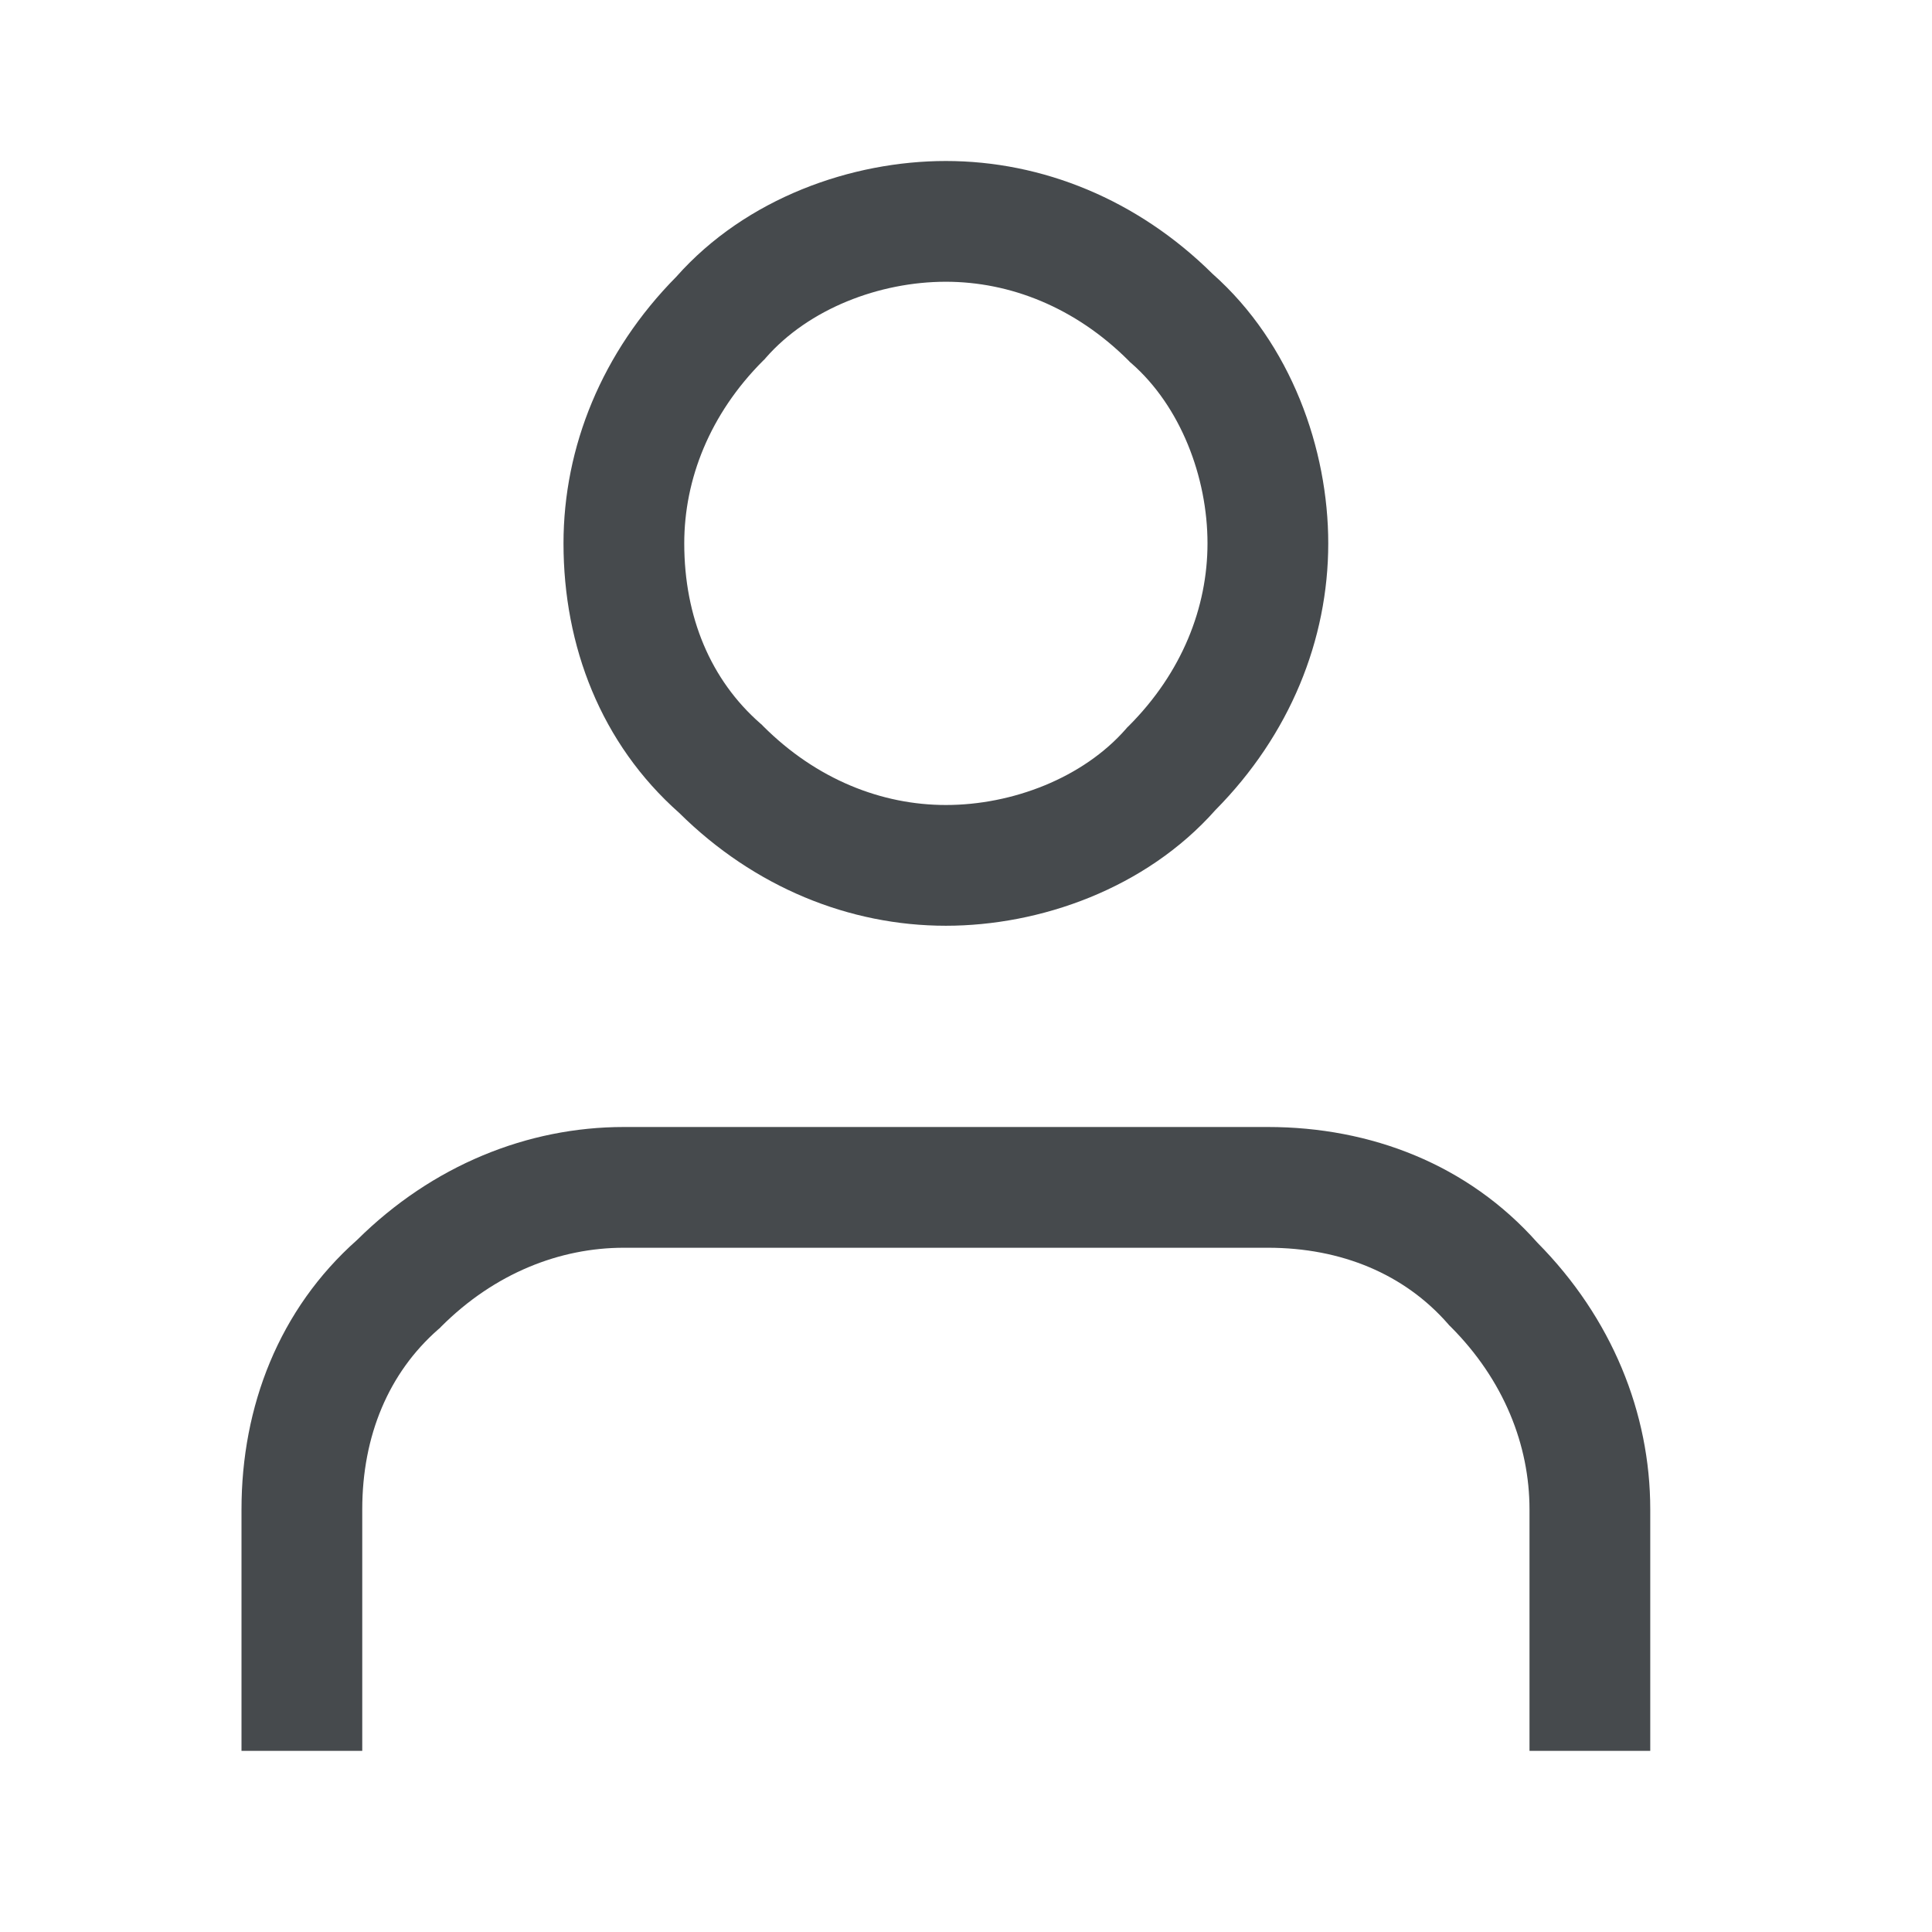
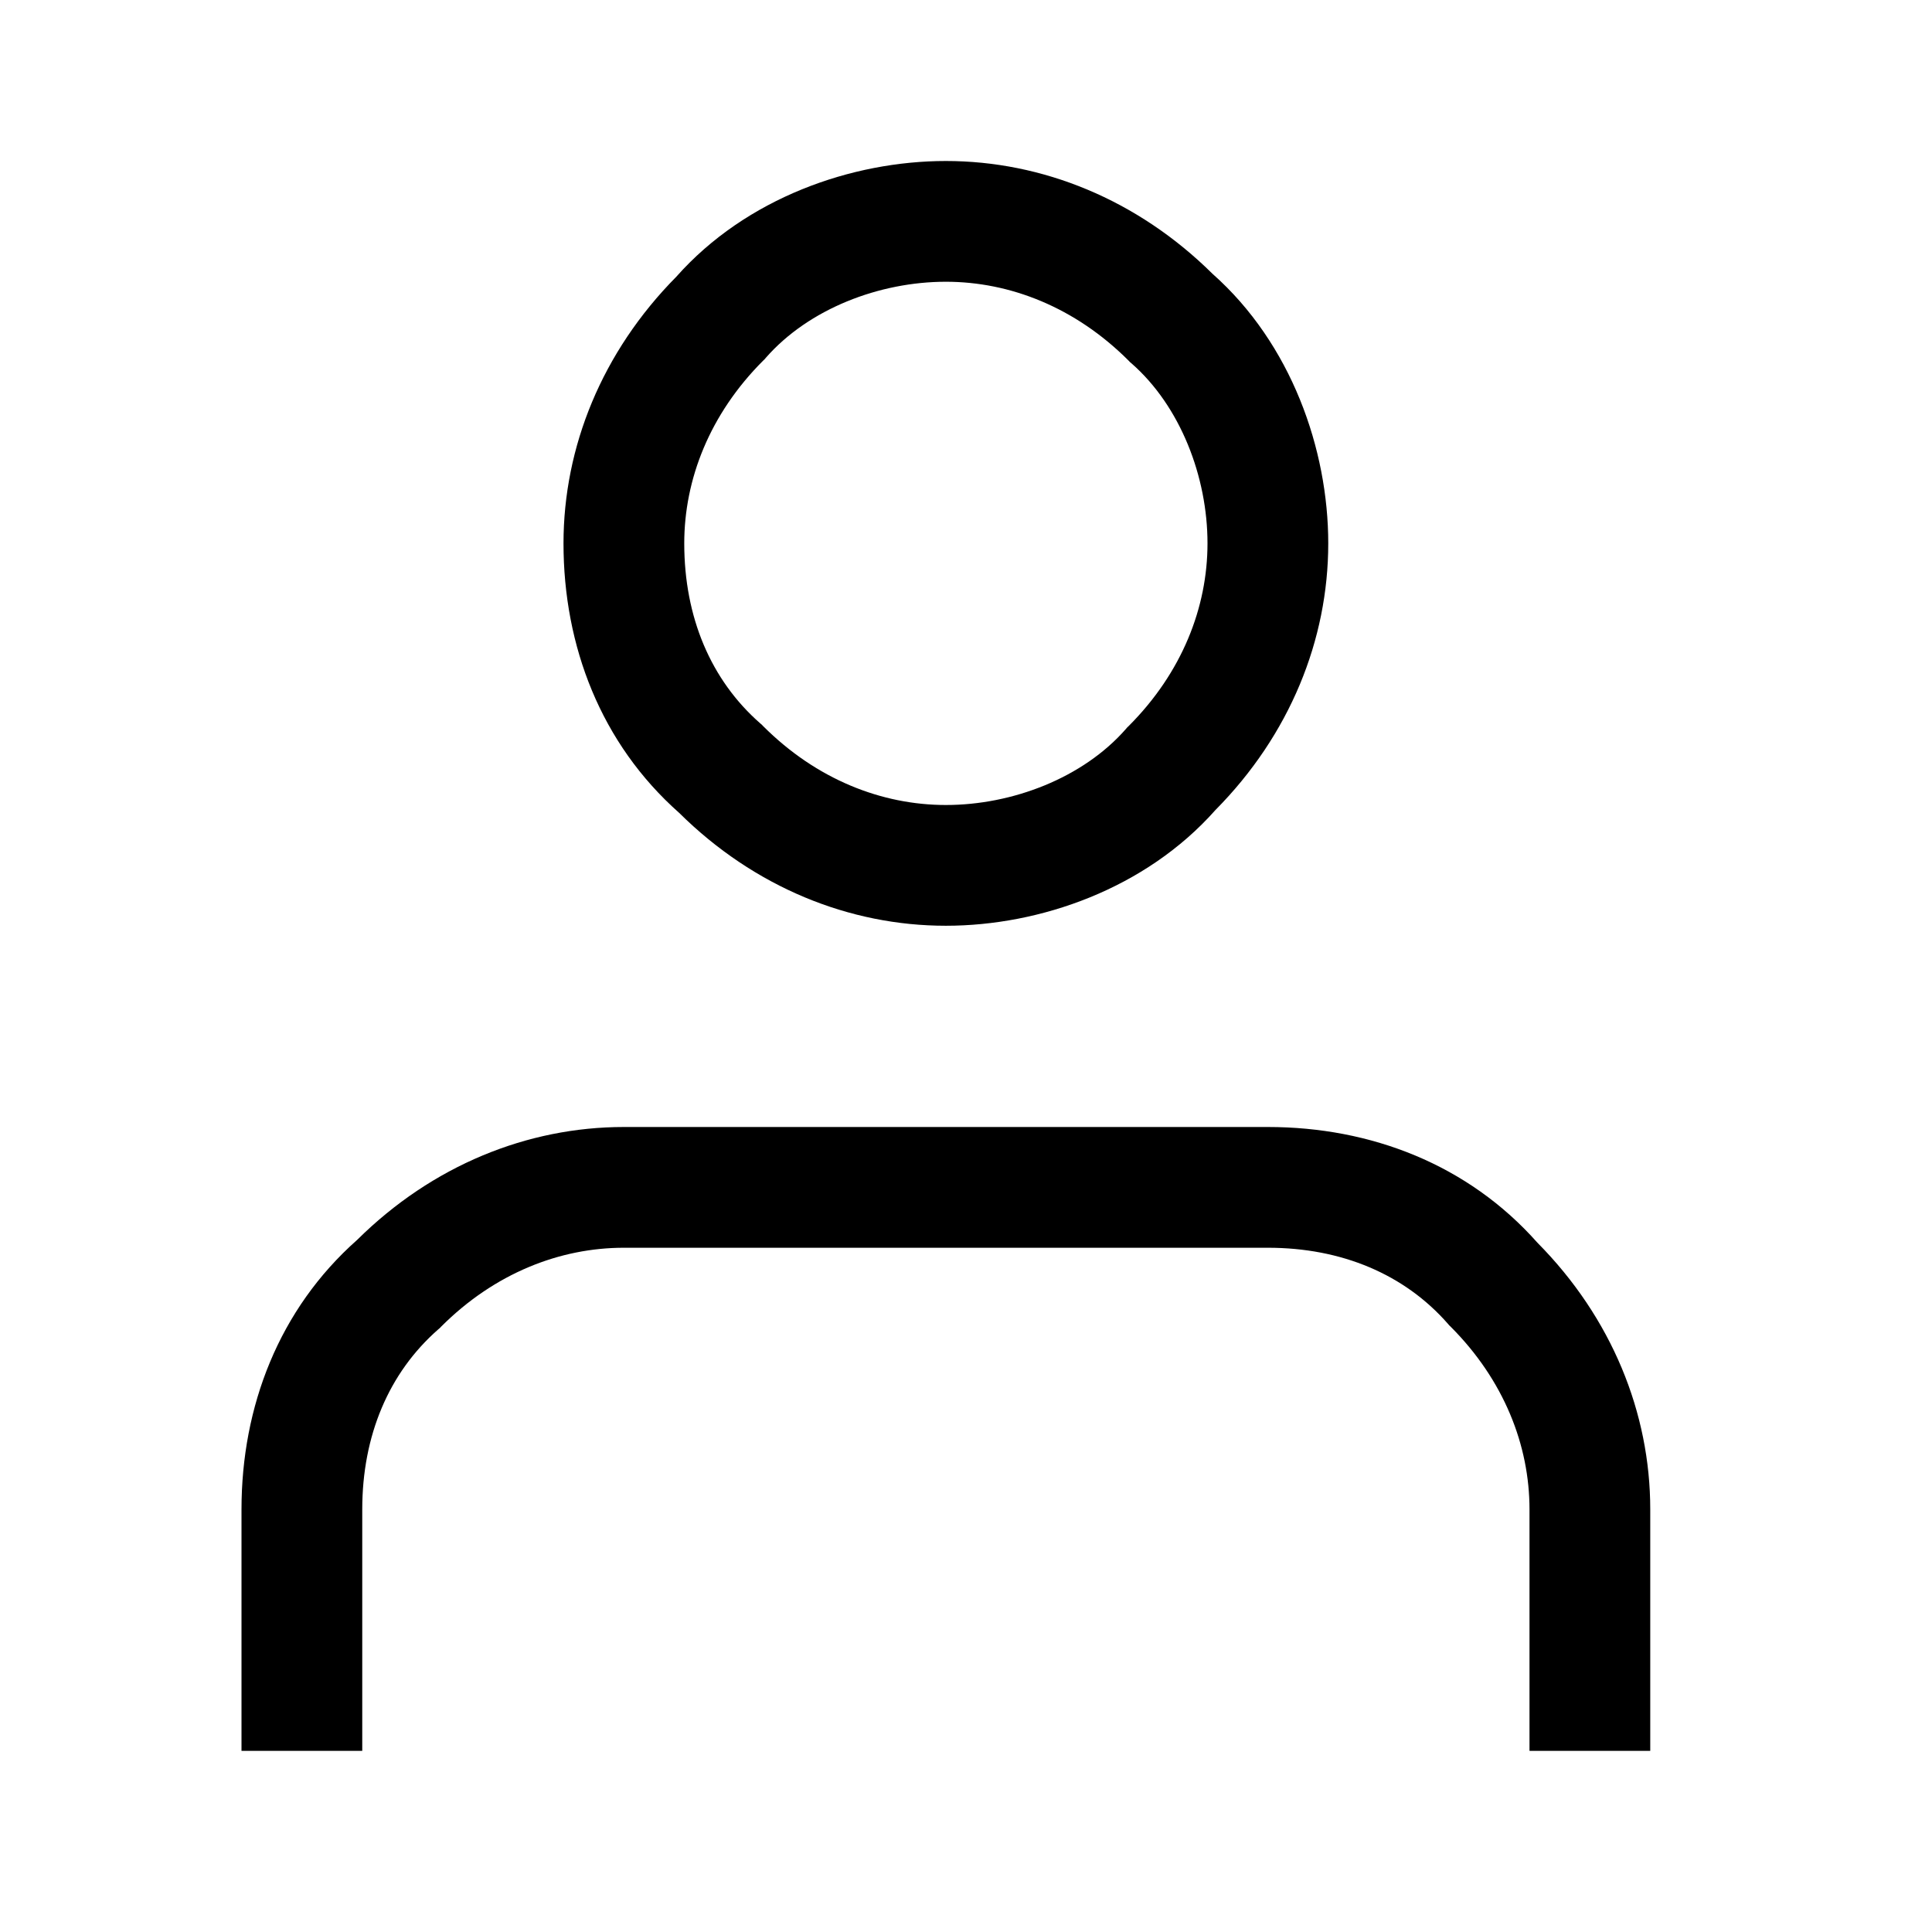
<svg xmlns="http://www.w3.org/2000/svg" width="24" height="24" viewBox="0 0 24 24" fill="none">
-   <path fill-rule="evenodd" clip-rule="evenodd" d="M8.402 3.437C9.27 2.458 10.583 2 11.75 2C12.948 2 14.13 2.478 15.063 3.402C16.042 4.27 16.5 5.583 16.5 6.75C16.5 7.948 16.023 9.129 15.098 10.063C14.23 11.042 12.917 11.5 11.75 11.5C10.552 11.5 9.371 11.023 8.437 10.098C7.465 9.237 7 8.027 7 6.75C7 5.552 7.478 4.371 8.402 3.437ZM11.75 3.5C10.924 3.5 10.047 3.836 9.514 4.444L9.498 4.463L9.48 4.48C8.816 5.144 8.5 5.955 8.5 6.75C8.5 7.665 8.829 8.447 9.444 8.986L9.463 9.002L9.48 9.02C10.144 9.684 10.955 10 11.75 10C12.576 10 13.453 9.664 13.986 9.056L14.002 9.037L14.02 9.02C14.684 8.356 15 7.545 15 6.75C15 5.924 14.664 5.047 14.056 4.514L14.037 4.498L14.02 4.48C13.356 3.816 12.545 3.5 11.75 3.5Z" fill="#464A4D" />
-   <path fill-rule="evenodd" clip-rule="evenodd" d="M7.75 15.5C6.955 15.5 6.144 15.816 5.48 16.48L5.463 16.498L5.444 16.514C4.829 17.053 4.5 17.835 4.5 18.75V21.75H3V18.75C3 17.473 3.465 16.263 4.437 15.402C5.371 14.477 6.552 14 7.75 14H15.75C17.027 14 18.237 14.465 19.098 15.437C20.023 16.371 20.5 17.552 20.5 18.75V21.75H19V18.75C19 17.955 18.683 17.144 18.02 16.48L18.002 16.463L17.986 16.444C17.447 15.829 16.665 15.5 15.75 15.5H7.75Z" fill="#464A4D" />
+   <path fill-rule="evenodd" clip-rule="evenodd" d="M8.402 3.437C9.27 2.458 10.583 2 11.75 2C12.948 2 14.13 2.478 15.063 3.402C16.042 4.27 16.5 5.583 16.5 6.75C16.5 7.948 16.023 9.129 15.098 10.063C14.23 11.042 12.917 11.5 11.75 11.5C10.552 11.5 9.371 11.023 8.437 10.098C7.465 9.237 7 8.027 7 6.75C7 5.552 7.478 4.371 8.402 3.437ZM11.75 3.5C10.924 3.5 10.047 3.836 9.514 4.444L9.498 4.463L9.48 4.48C8.816 5.144 8.5 5.955 8.5 6.75C8.5 7.665 8.829 8.447 9.444 8.986L9.463 9.002L9.48 9.02C10.144 9.684 10.955 10 11.75 10C12.576 10 13.453 9.664 13.986 9.056L14.002 9.037L14.02 9.02C14.684 8.356 15 7.545 15 6.75C15 5.924 14.664 5.047 14.056 4.514L14.037 4.498L14.02 4.48C13.356 3.816 12.545 3.5 11.75 3.5Z" fill="currentColor" />
+   <path fill-rule="evenodd" clip-rule="evenodd" d="M7.75 15.5C6.955 15.5 6.144 15.816 5.48 16.48L5.463 16.498L5.444 16.514C4.829 17.053 4.5 17.835 4.5 18.75V21.75H3V18.75C3 17.473 3.465 16.263 4.437 15.402C5.371 14.477 6.552 14 7.75 14H15.75C17.027 14 18.237 14.465 19.098 15.437C20.023 16.371 20.5 17.552 20.5 18.75V21.75H19V18.75C19 17.955 18.683 17.144 18.02 16.48L18.002 16.463L17.986 16.444C17.447 15.829 16.665 15.5 15.75 15.5H7.75Z" fill="currentColor" />
</svg>
